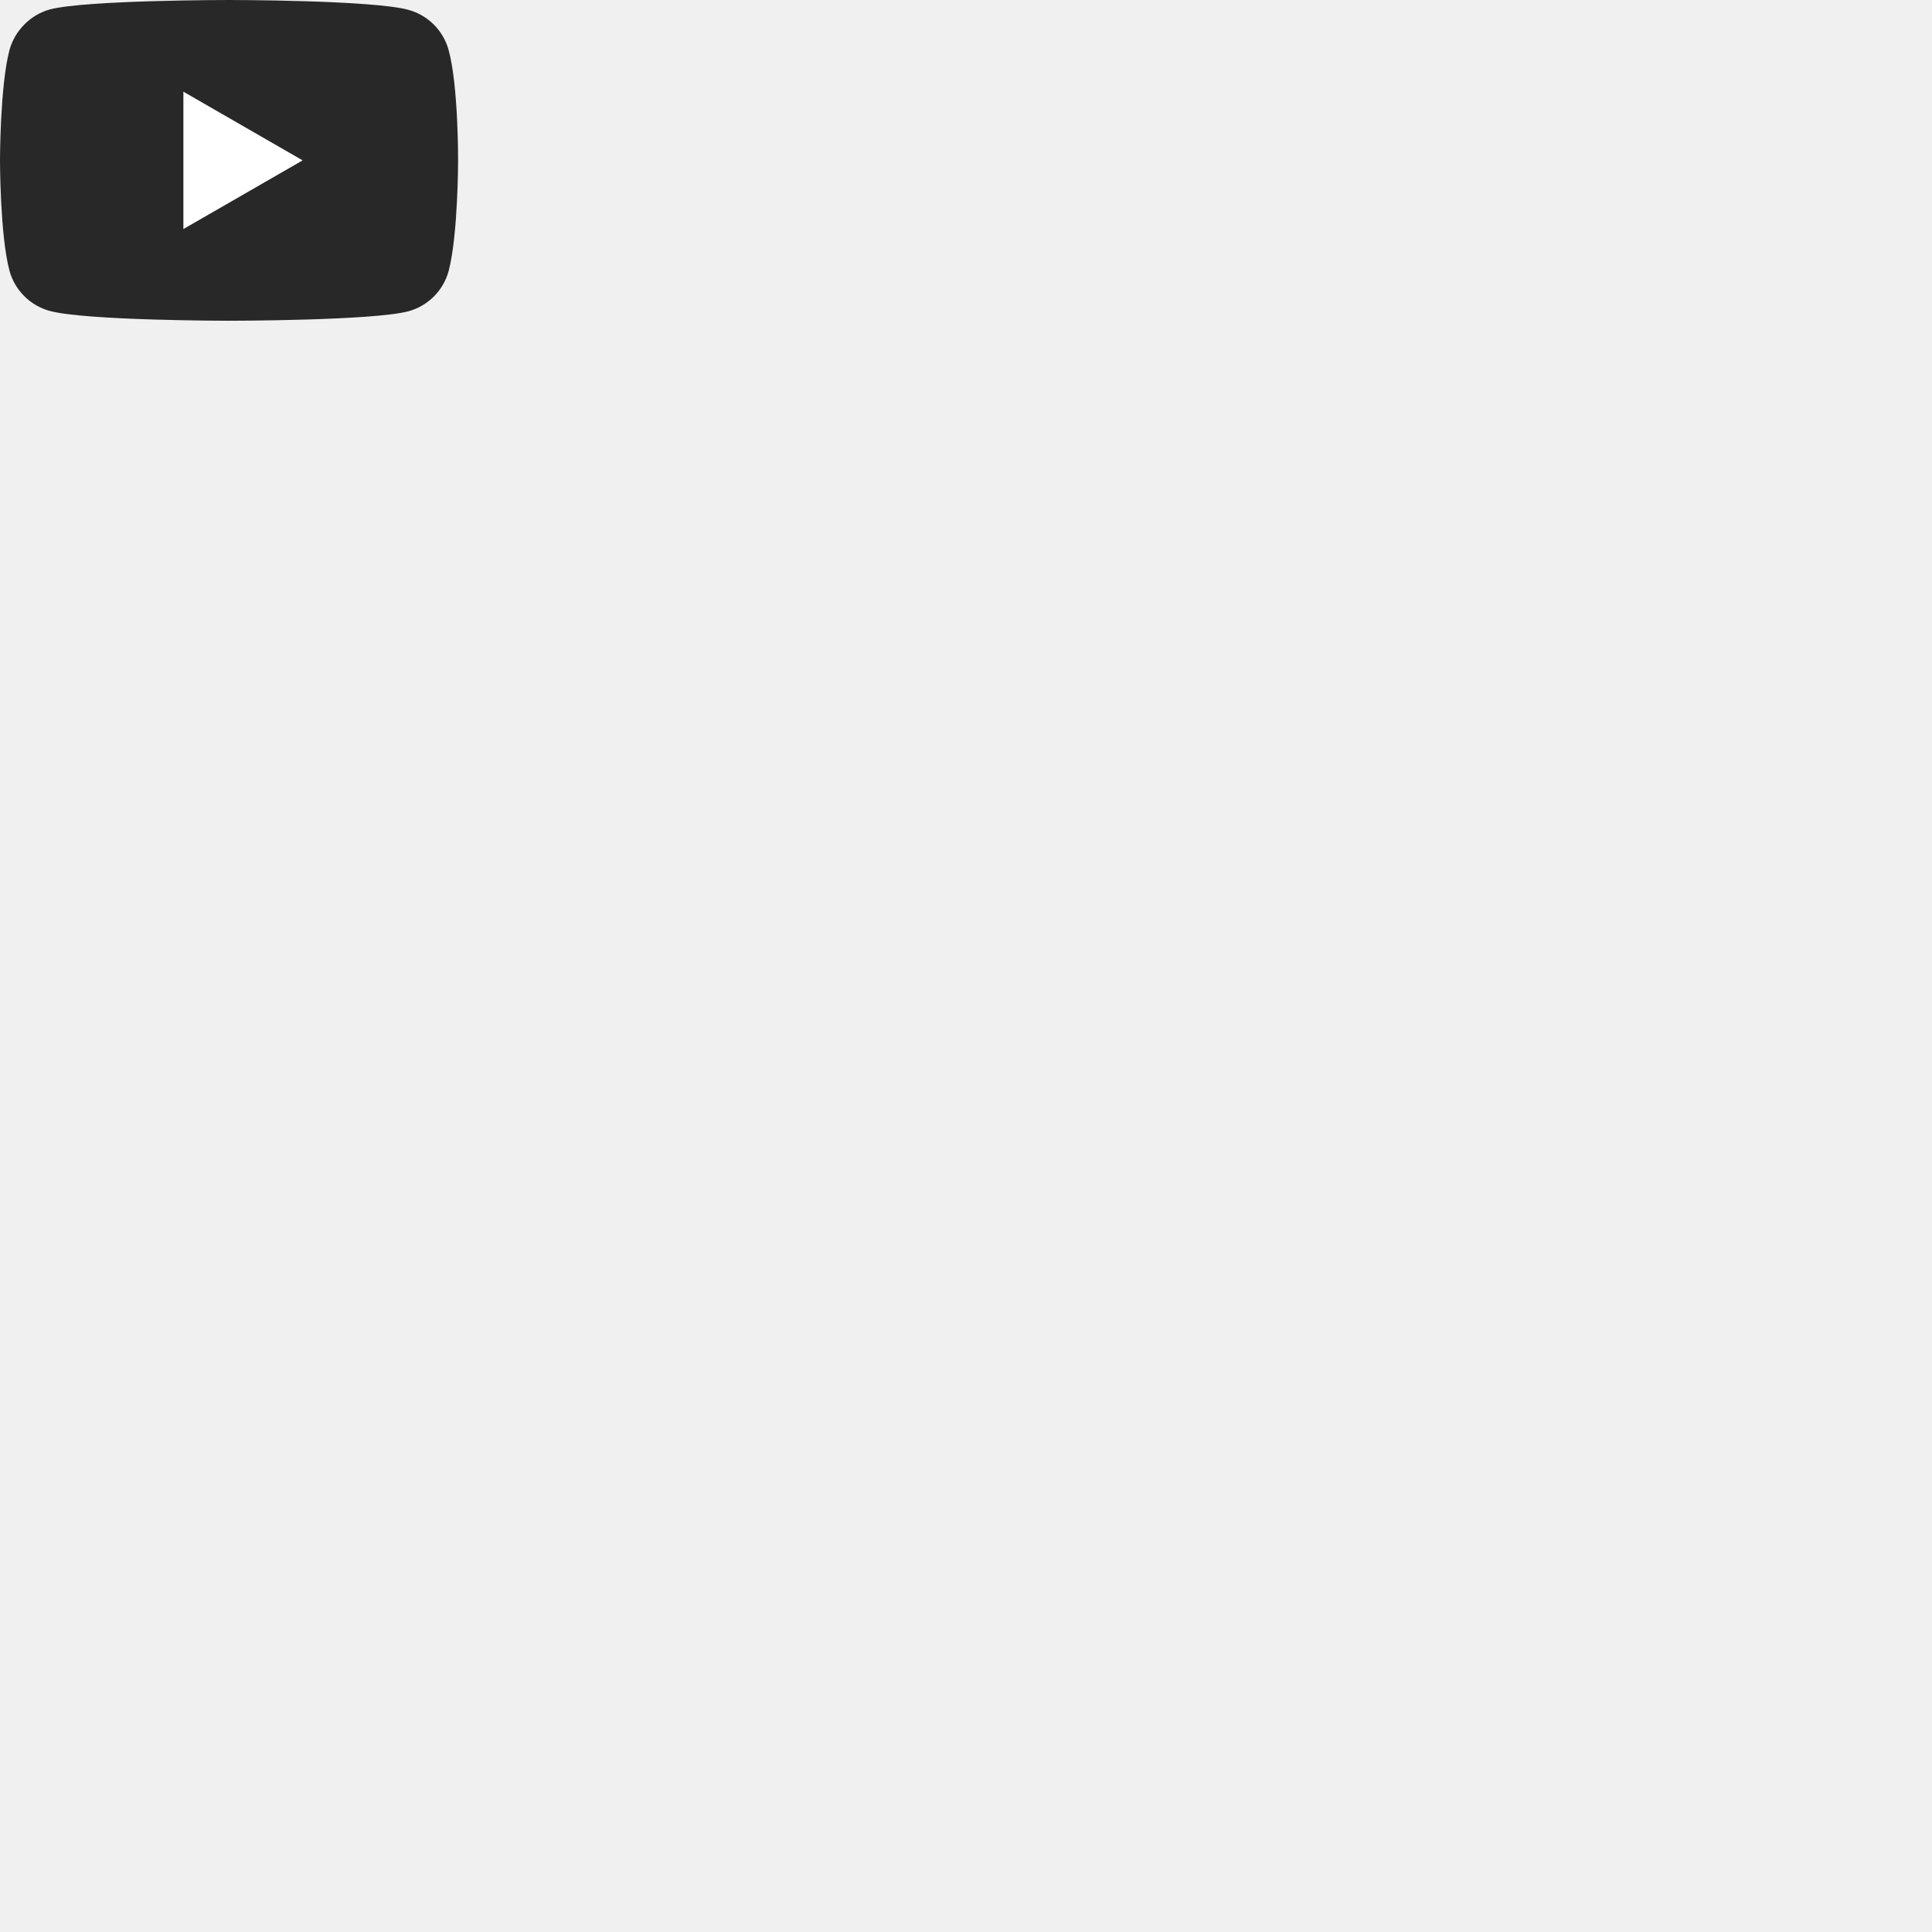
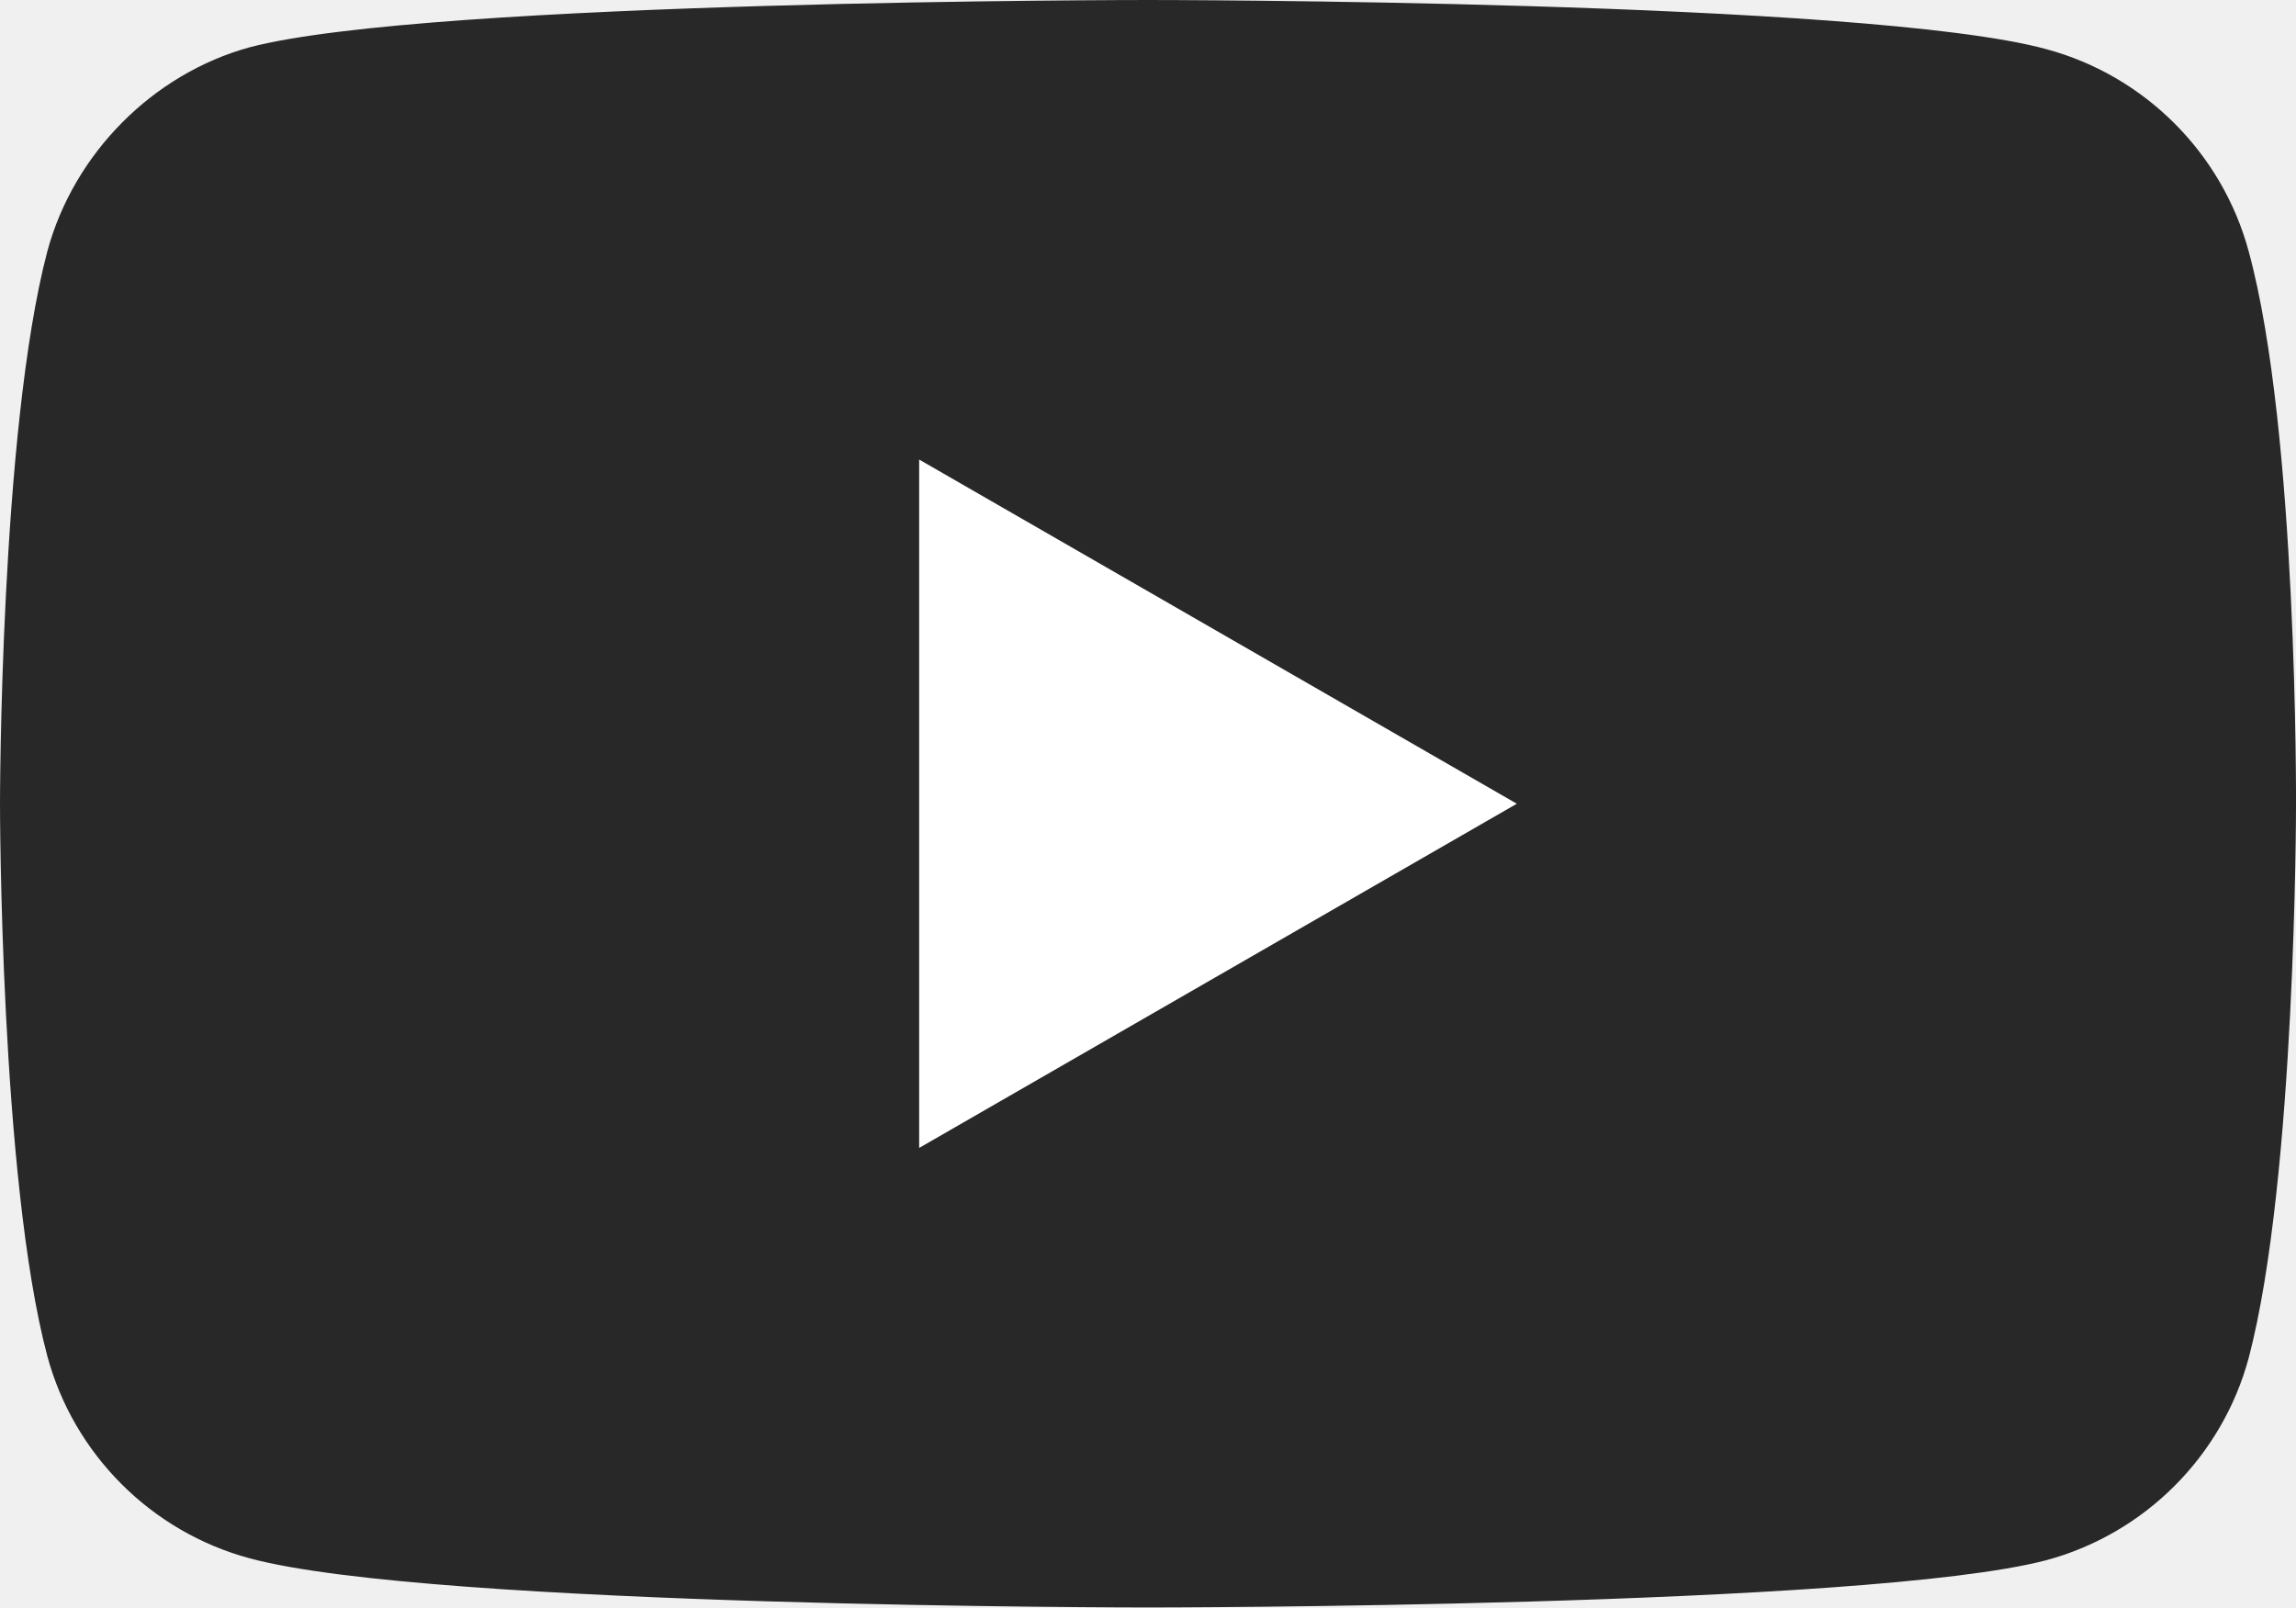
- <svg xmlns="http://www.w3.org/2000/svg" fill="#e5e5e6" viewBox="0 0 512 512">
-   <link id="dark-mode" rel="stylesheet" type="text/css" />
-   <style id="dark-mode-custom-style" type="text/css" />
-   <path id="path7" fill="#282828" fill-opacity="1" d="M118.9 13.3c-1.4-5.2-5.5-9.3-10.7-10.7C98.7 0 60.7 0 60.7 0s-38 0-47.5 2.5C8.1 3.9 3.9 8.1 2.5 13.3 0 22.8 0 42.5 0 42.5s0 19.8 2.5 29.2C3.9 76.9 8 81 13.2 82.4 22.8 85 60.7 85 60.7 85s38 0 47.5-2.5c5.2-1.4 9.3-5.5 10.7-10.7 2.5-9.5 2.5-29.2 2.5-29.2s.1-19.8-2.5-29.3z" />
-   <path id="polygon9" fill="#fff" d="M80.2 42.5 48.6 24.3v36.4z" />
+ <svg xmlns="http://www.w3.org/2000/svg" xml:space="preserve" id="Layer_1" width="71.412" height="50" x="0" y="0" version="1.1" viewBox="0 0 71.412 50">
+   <style id="style3" type="text/css">
+     .st2{fill:#282828}
+   </style>
+   <g id="g5" transform="scale(.58824)">
+     <path id="path7" fill="#282828" fill-opacity="1" d="M118.9 13.3c-1.4-5.2-5.5-9.3-10.7-10.7C98.7 0 60.7 0 60.7 0s-38 0-47.5 2.5C8.1 3.9 3.9 8.1 2.5 13.3 0 22.8 0 42.5 0 42.5s0 19.8 2.5 29.2C3.9 76.9 8 81 13.2 82.4 22.8 85 60.7 85 60.7 85s38 0 47.5-2.5c5.2-1.4 9.3-5.5 10.7-10.7 2.5-9.5 2.5-29.2 2.5-29.2s.1-19.8-2.5-29.3z" />
+     <path id="polygon9" fill="#fff" d="M80.2 42.5 48.6 24.3v36.4z" />
+   </g>
</svg>
